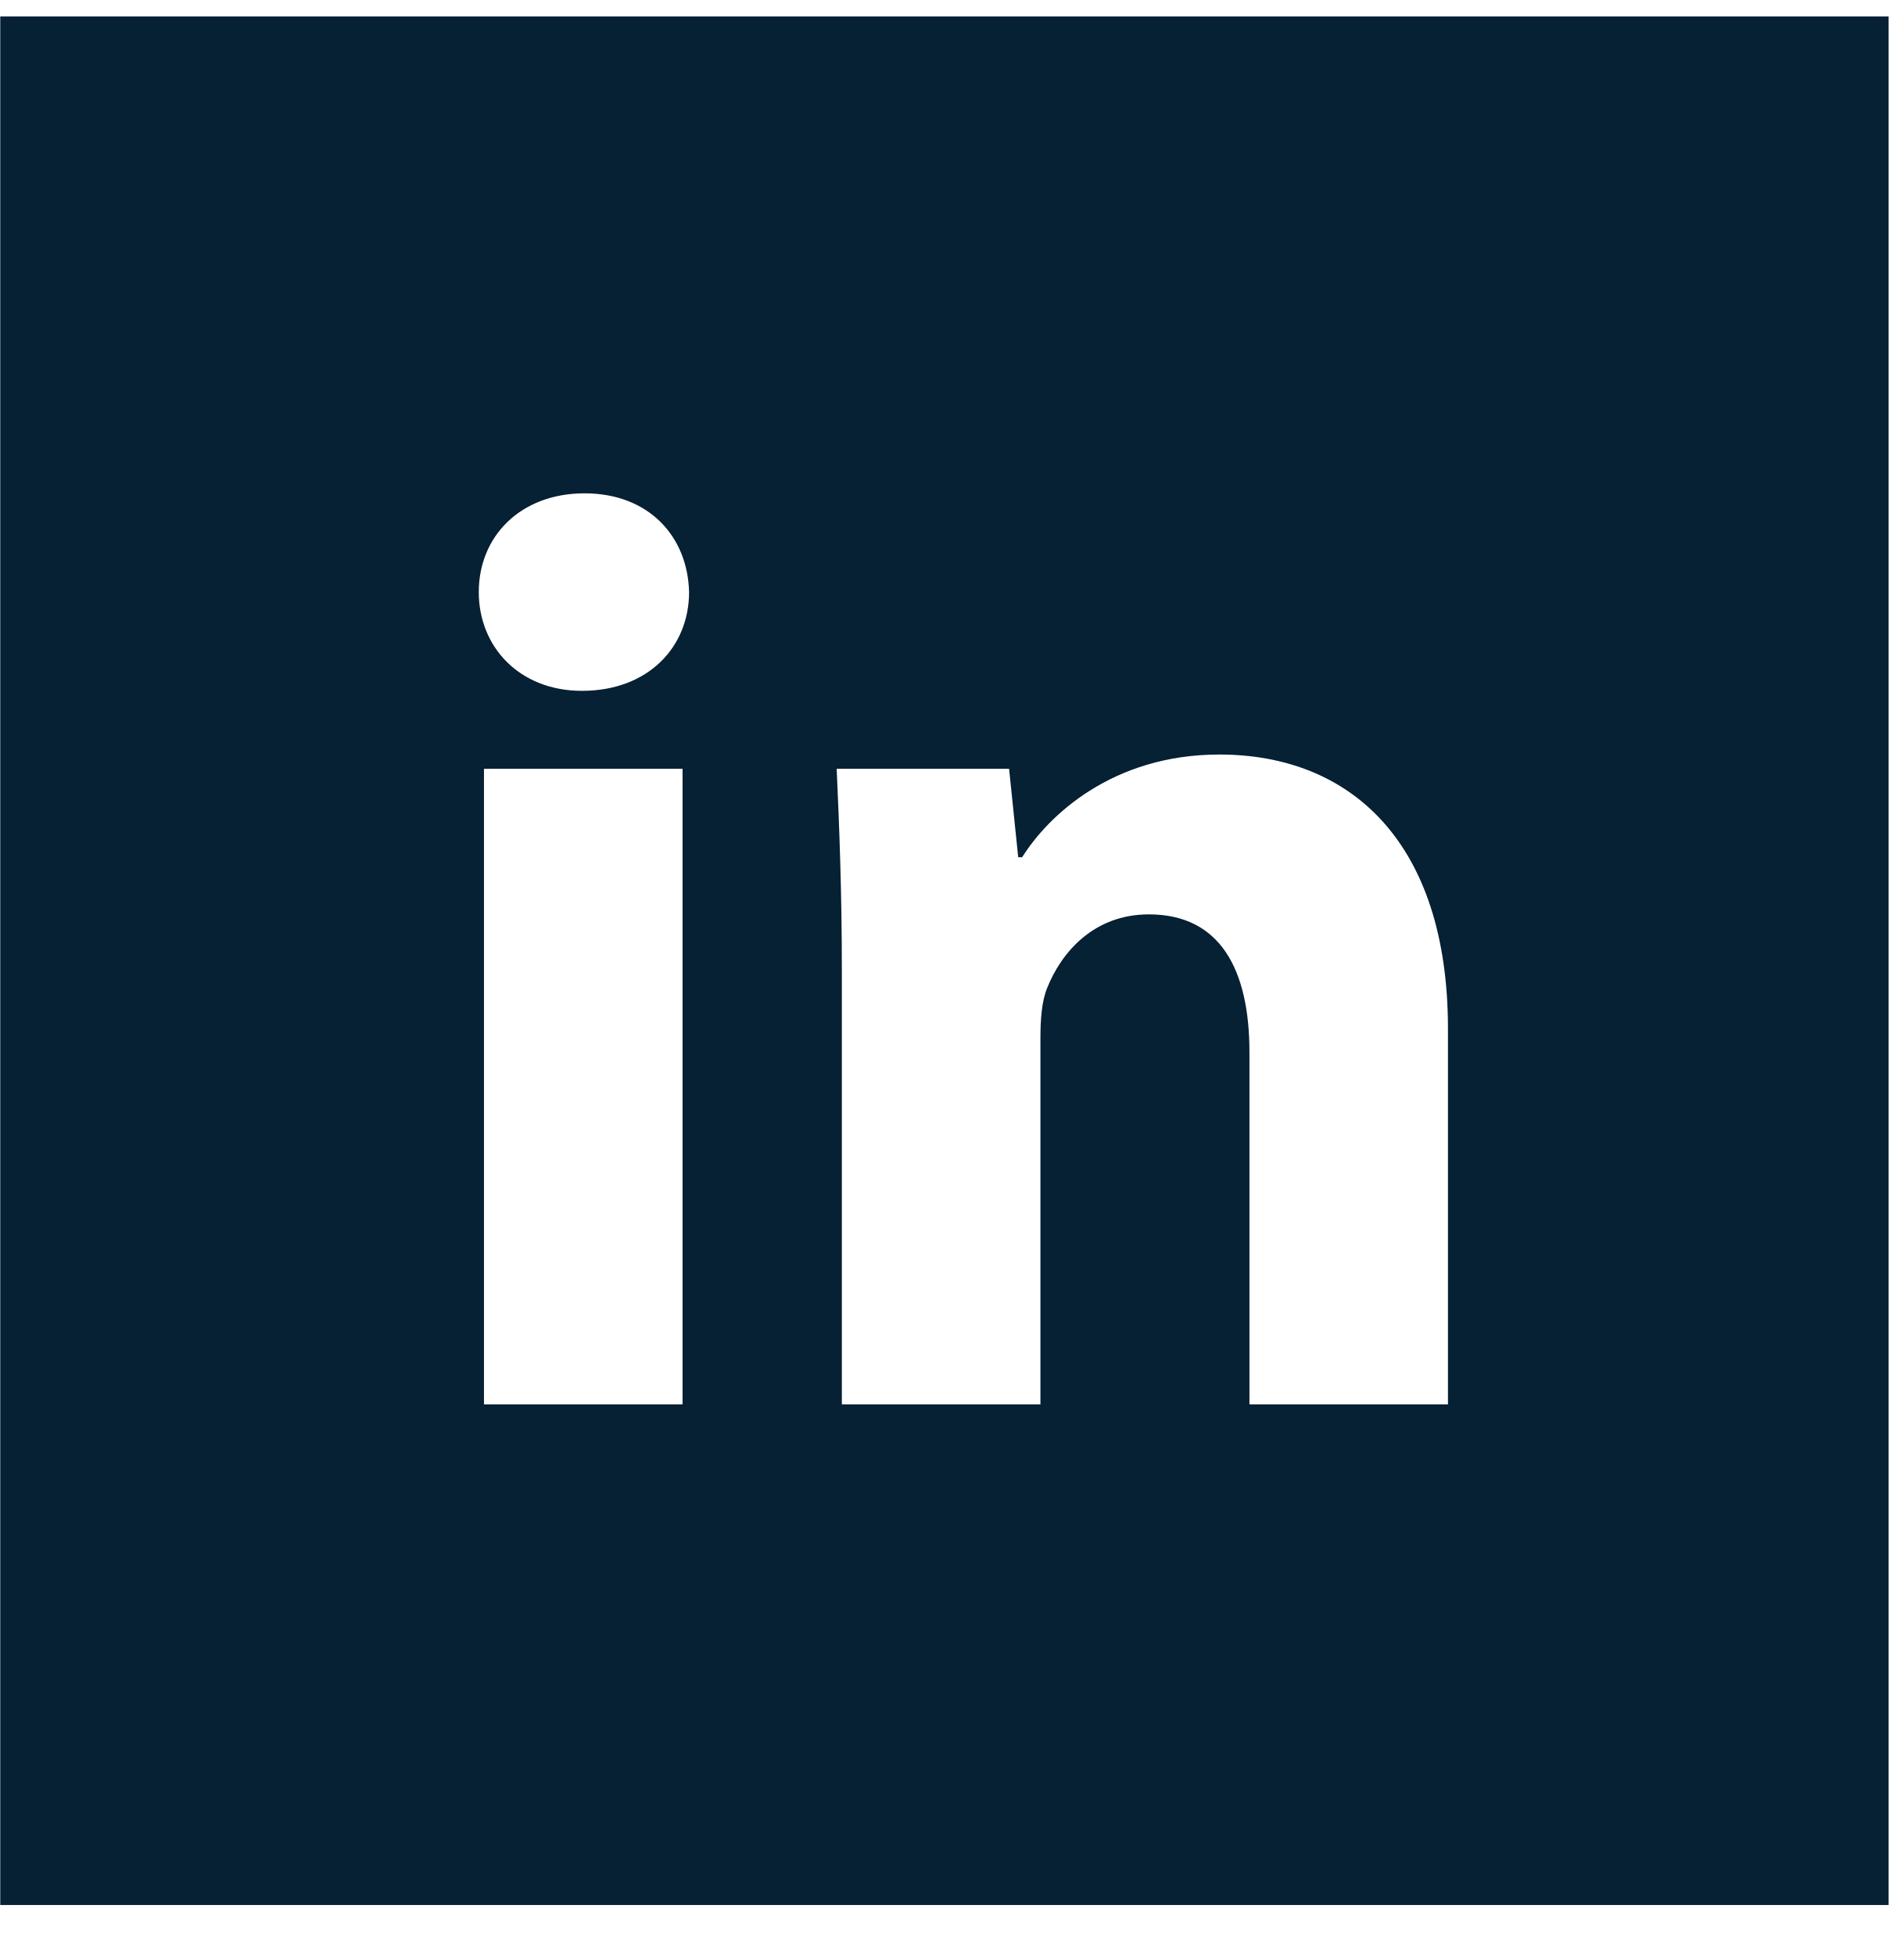
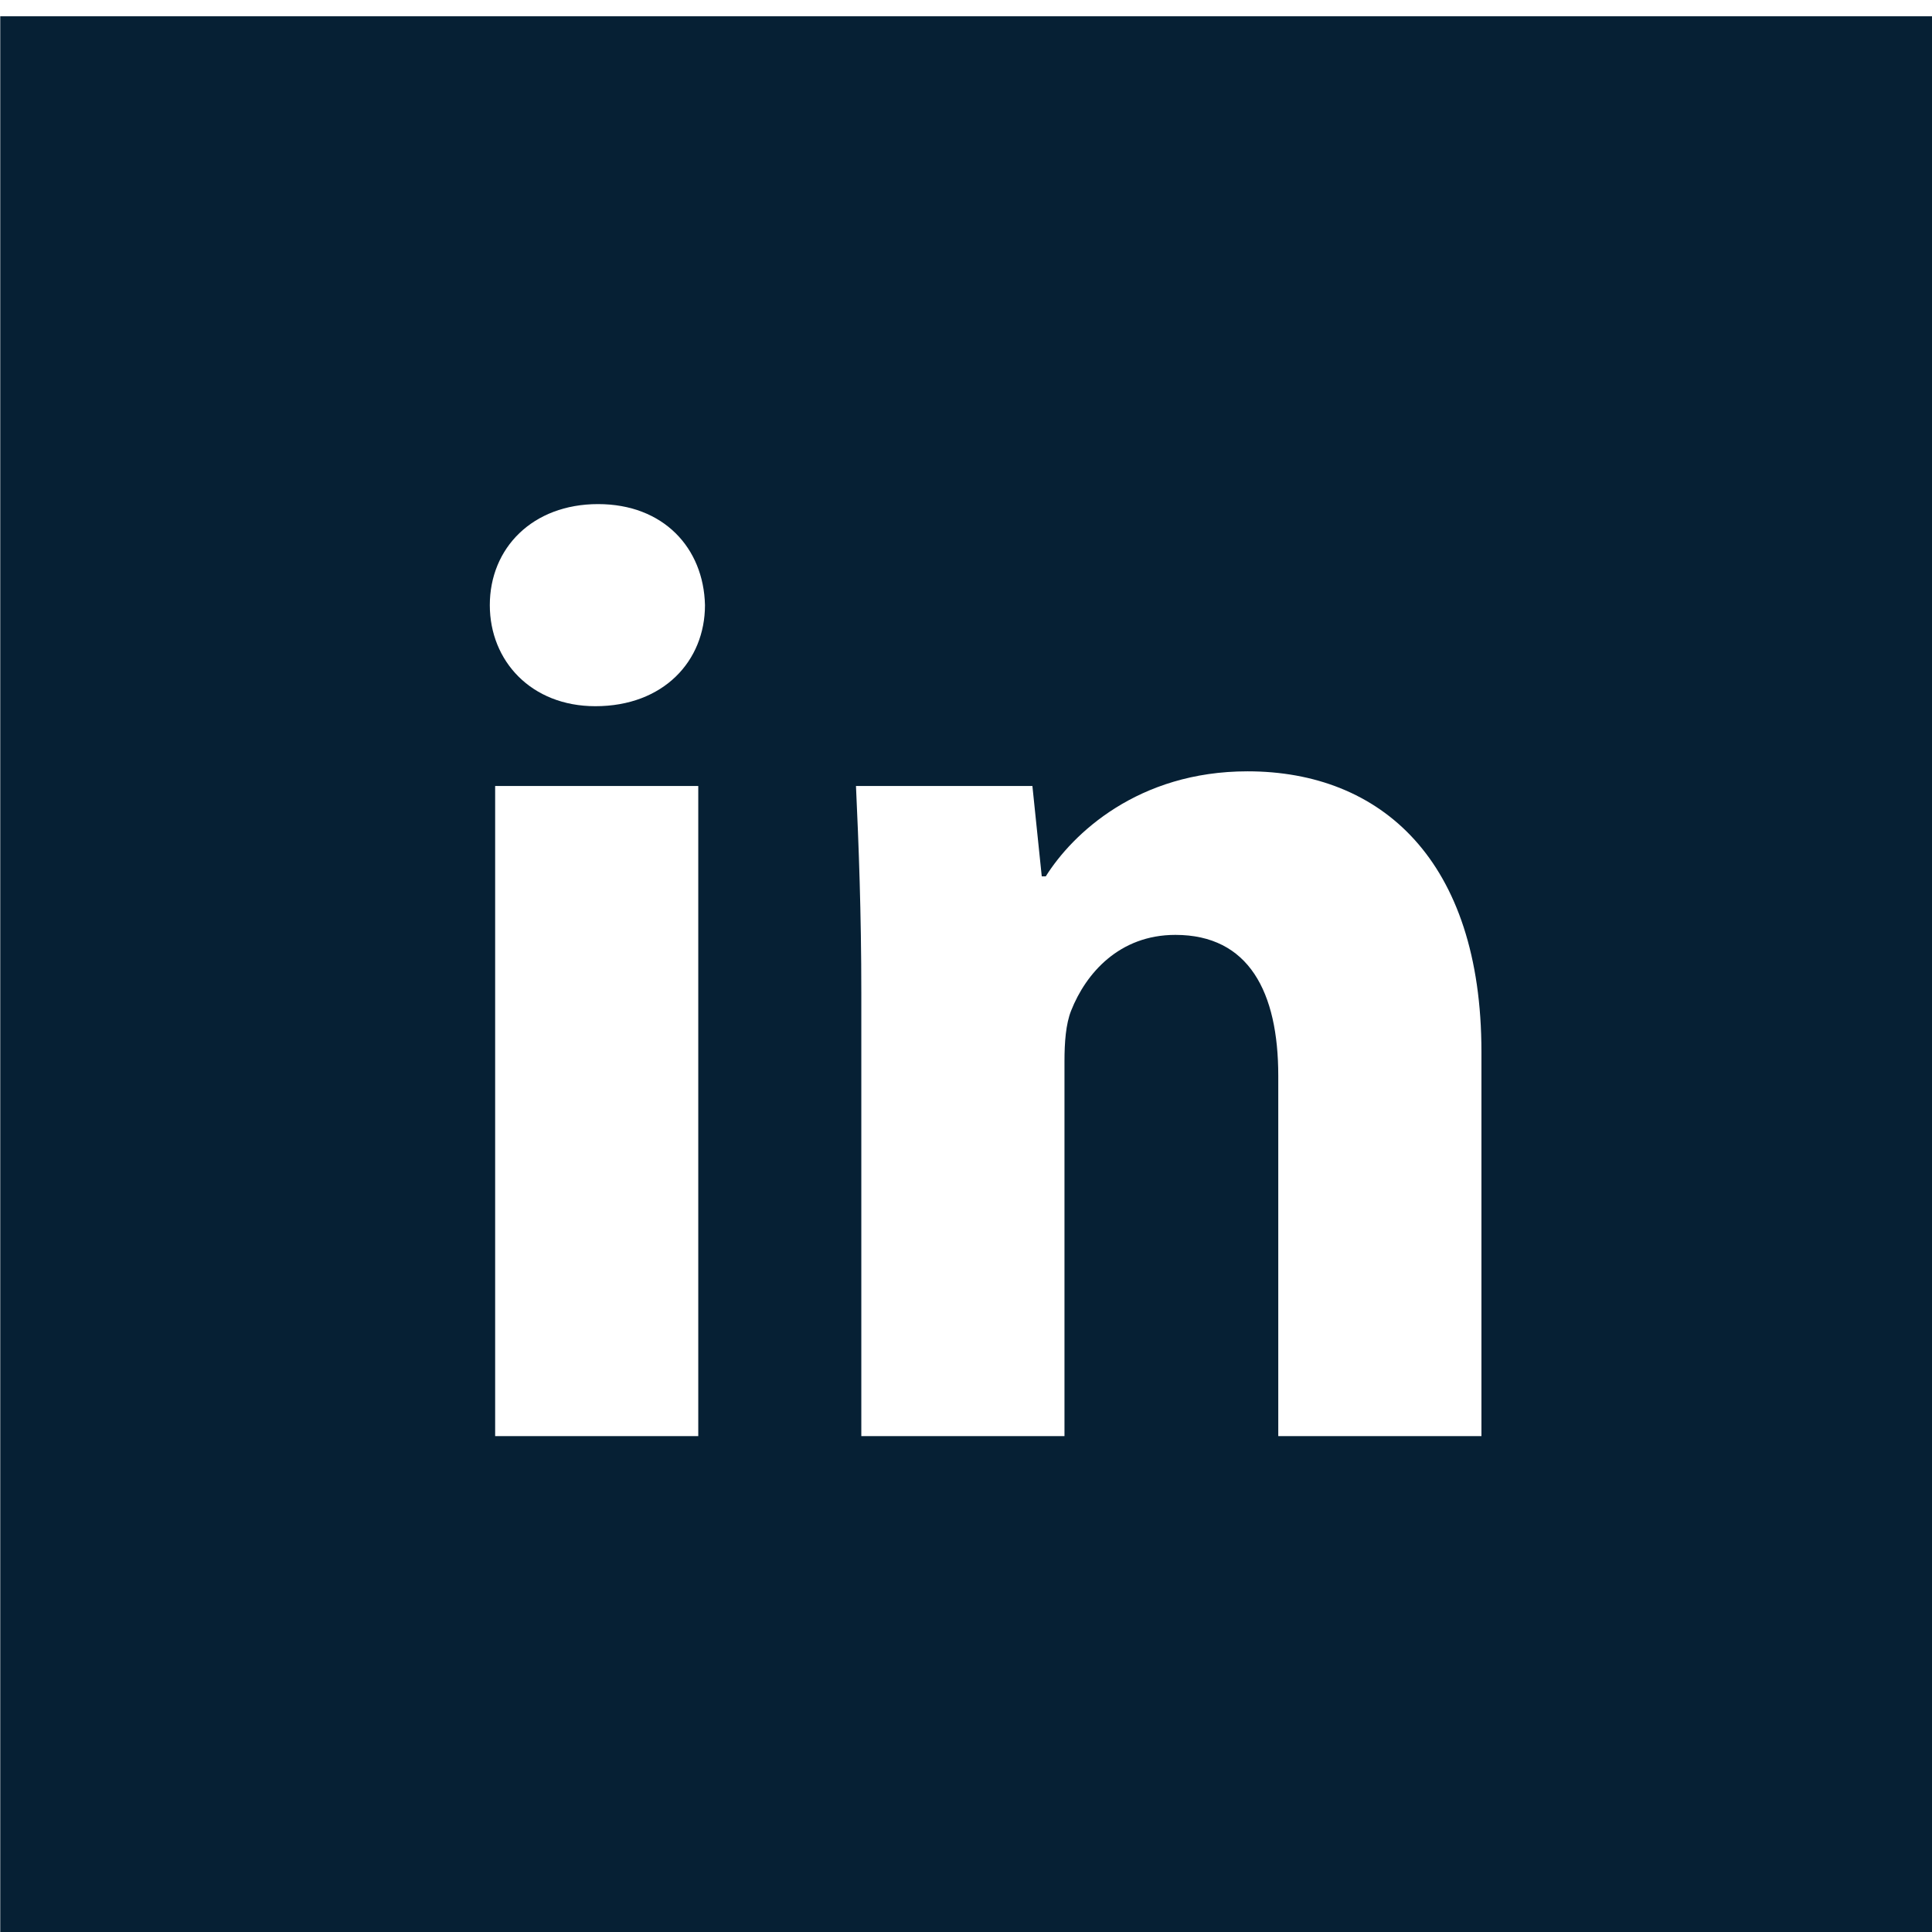
- <svg xmlns="http://www.w3.org/2000/svg" width="100%" height="100%" viewBox="0 0 37 38" version="1.1" xml:space="preserve" style="fill-rule:evenodd;clip-rule:evenodd;stroke-linejoin:round;stroke-miterlimit:2;">
-   <path d="M36.713,0.32l-36.708,0l-0,36.708l36.708,0l0,-36.708Zm-20.348,26.977l3.86,0l0,-7.124c0,-0.353 0.025,-0.707 0.127,-0.96c0.279,-0.707 0.914,-1.44 1.981,-1.44c1.396,0 1.955,1.087 1.955,2.678l-0,6.846l3.859,0l0,-7.301c0,-3.637 -1.904,-5.33 -4.443,-5.33c-2.082,0 -3.327,1.188 -3.834,1.996l-0.077,-0l-0.177,-1.718l-3.352,0c0.051,1.112 0.101,2.4 0.101,3.941l0,8.412Zm-3.097,0l-0,-12.353l-3.86,0l0,12.353l3.86,0Zm-1.905,-17.708c-1.244,-0 -2.056,0.833 -2.056,1.92c-0,1.061 0.787,1.919 2.005,1.919c1.295,0 2.083,-0.858 2.083,-1.919c-0.026,-1.087 -0.788,-1.92 -2.032,-1.92Z" style="fill:#062034;" />
+ <svg xmlns="http://www.w3.org/2000/svg" width="100%" height="100%" viewBox="0 0 38 38" version="1.1" xml:space="preserve" style="fill-rule:evenodd;clip-rule:evenodd;stroke-linejoin:round;stroke-miterlimit:2;">
+   <path d="M38.005,0.32l-38,0l-0,38l38,0l-0,-38Zm-21.064,27.927l3.996,-0l-0,-7.375c-0,-0.366 0.026,-0.732 0.131,-0.994c0.289,-0.732 0.946,-1.49 2.05,-1.49c1.446,-0 2.024,1.124 2.024,2.772l0,7.087l3.996,-0l-0,-7.558c-0,-3.766 -1.972,-5.518 -4.6,-5.518c-2.156,0 -3.444,1.229 -3.969,2.066l-0.079,0l-0.184,-1.778l-3.47,-0c0.053,1.15 0.105,2.484 0.105,4.079l0,8.709Zm-3.207,-0l0,-12.788l-3.995,-0l0,12.788l3.995,-0Zm-1.971,-18.332c-1.288,-0 -2.129,0.863 -2.129,1.987c-0,1.099 0.815,1.988 2.076,1.988c1.341,-0 2.156,-0.889 2.156,-1.988c-0.026,-1.124 -0.815,-1.987 -2.103,-1.987Z" style="fill:#062034;" />
</svg>
